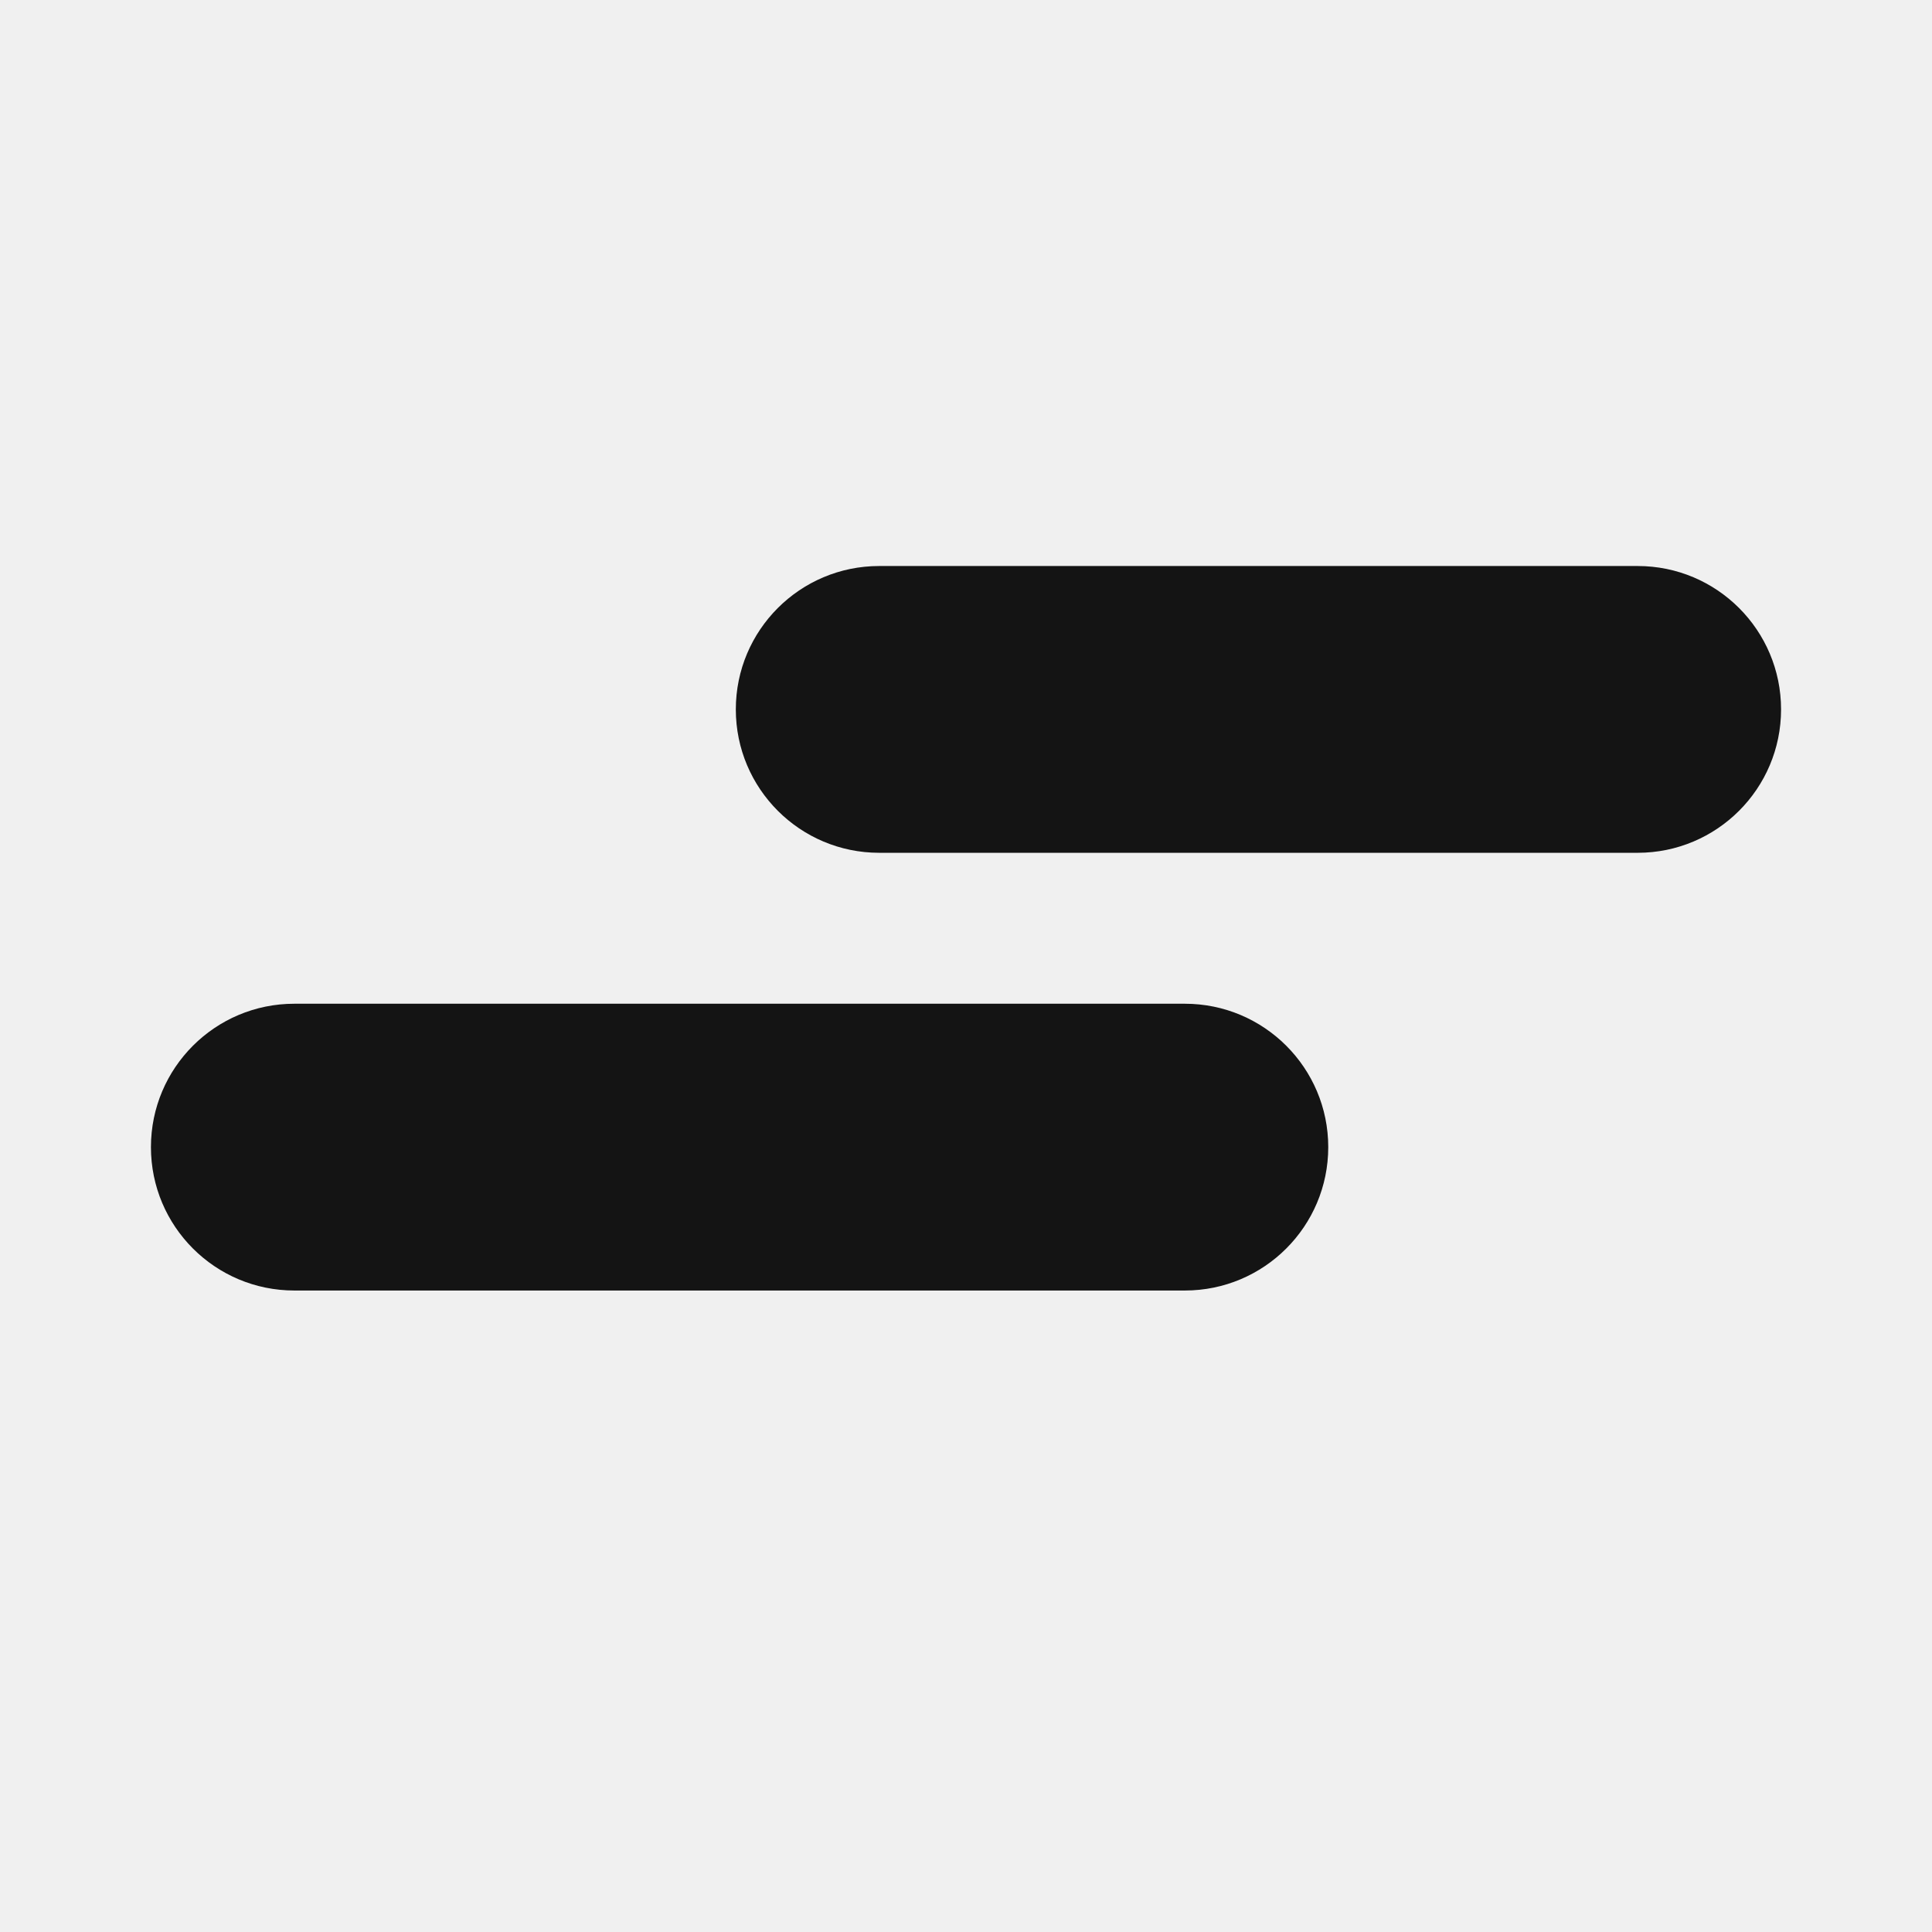
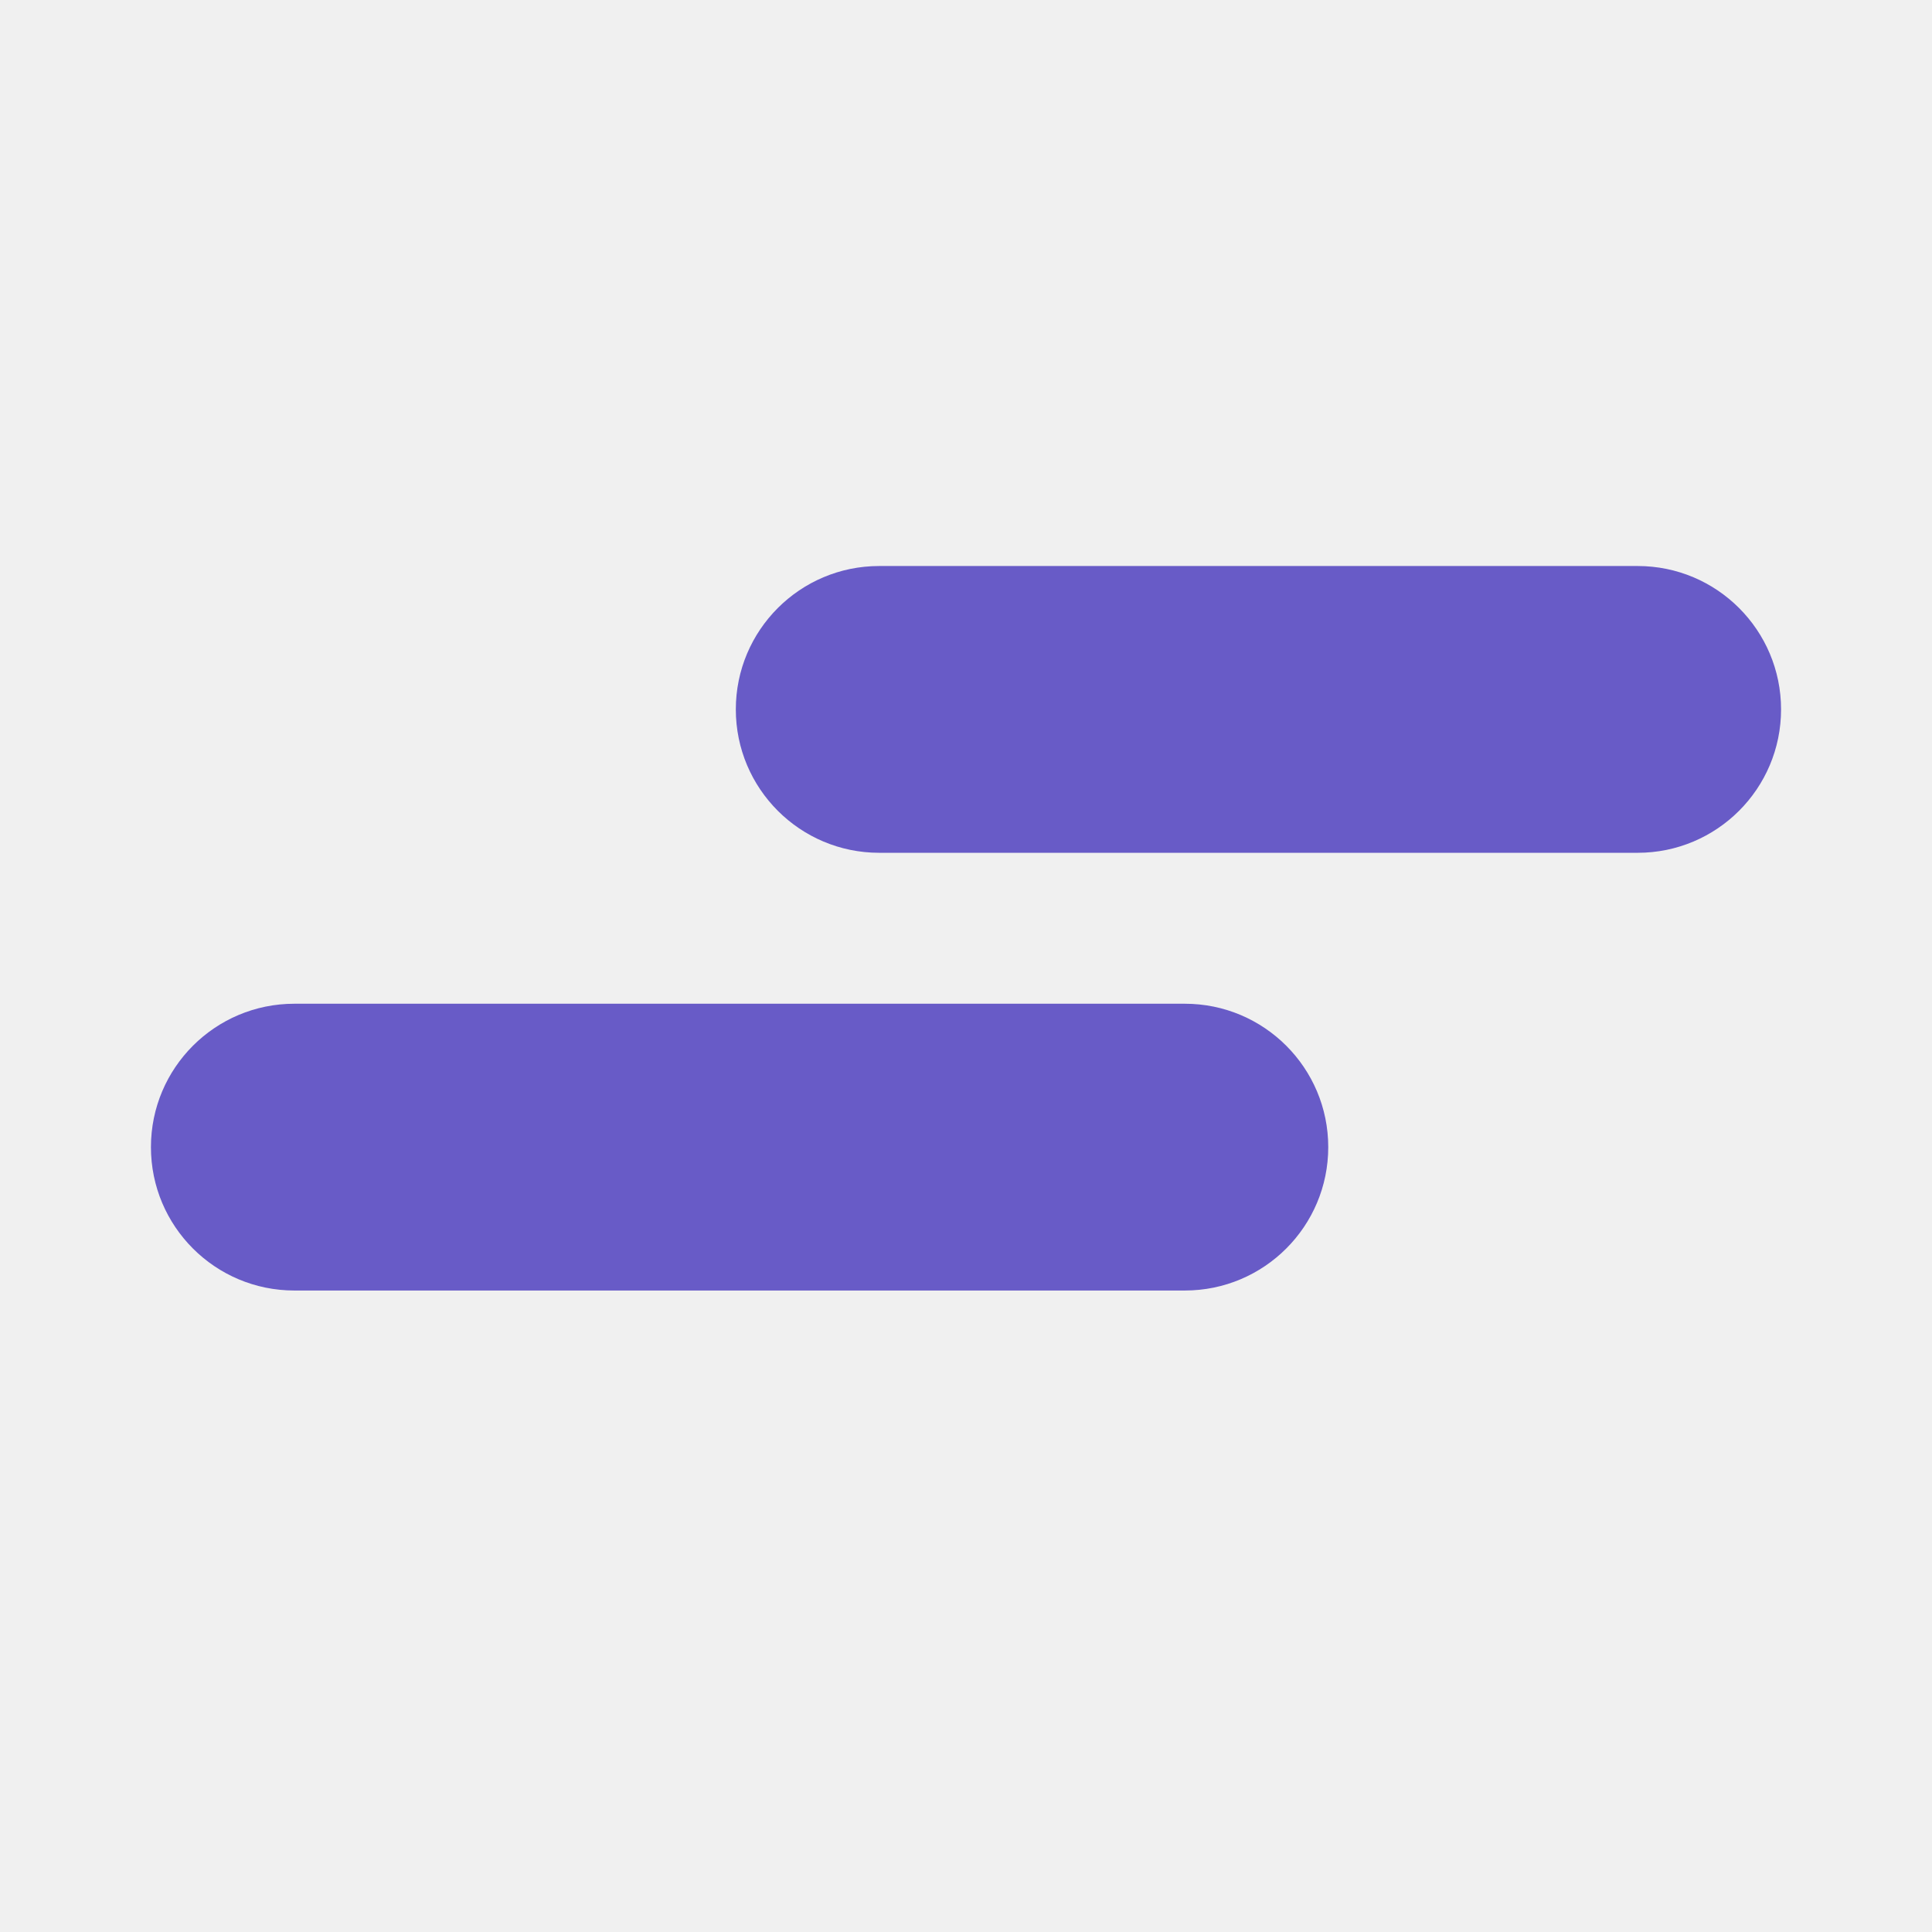
<svg xmlns="http://www.w3.org/2000/svg" width="512" height="512" viewBox="0 0 512 512" fill="none">
-   <style>path{fill:#141414}@media (prefers-color-scheme:dark){path{fill:#fff}}</style>
-   <path d="M434 150H233C212.013 150 195 167.013 195 188C195 208.987 212.013 226 233 226H434C454.987 226 472 208.987 472 188C472 167.013 454.987 150 434 150Z" />
-   <path d="M314 266H78C57.013 266 40 283.013 40 304C40 324.987 57.013 342 78 342H314C334.987 342 352 324.987 352 304C352 283.013 334.987 266 314 266Z" />
+   <path d="M434 150H233C212.013 150 195 167.013 195 188C195 208.987 212.013 226 233 226H434C454.987 226 472 208.987 472 188C472 167.013 454.987 150 434 150Z" fill="#685BC7" />
+   <path d="M314 266H78C57.013 266 40 283.013 40 304C40 324.987 57.013 342 78 342H314C334.987 342 352 324.987 352 304C352 283.013 334.987 266 314 266Z" fill="#685BC7" />
</svg>
